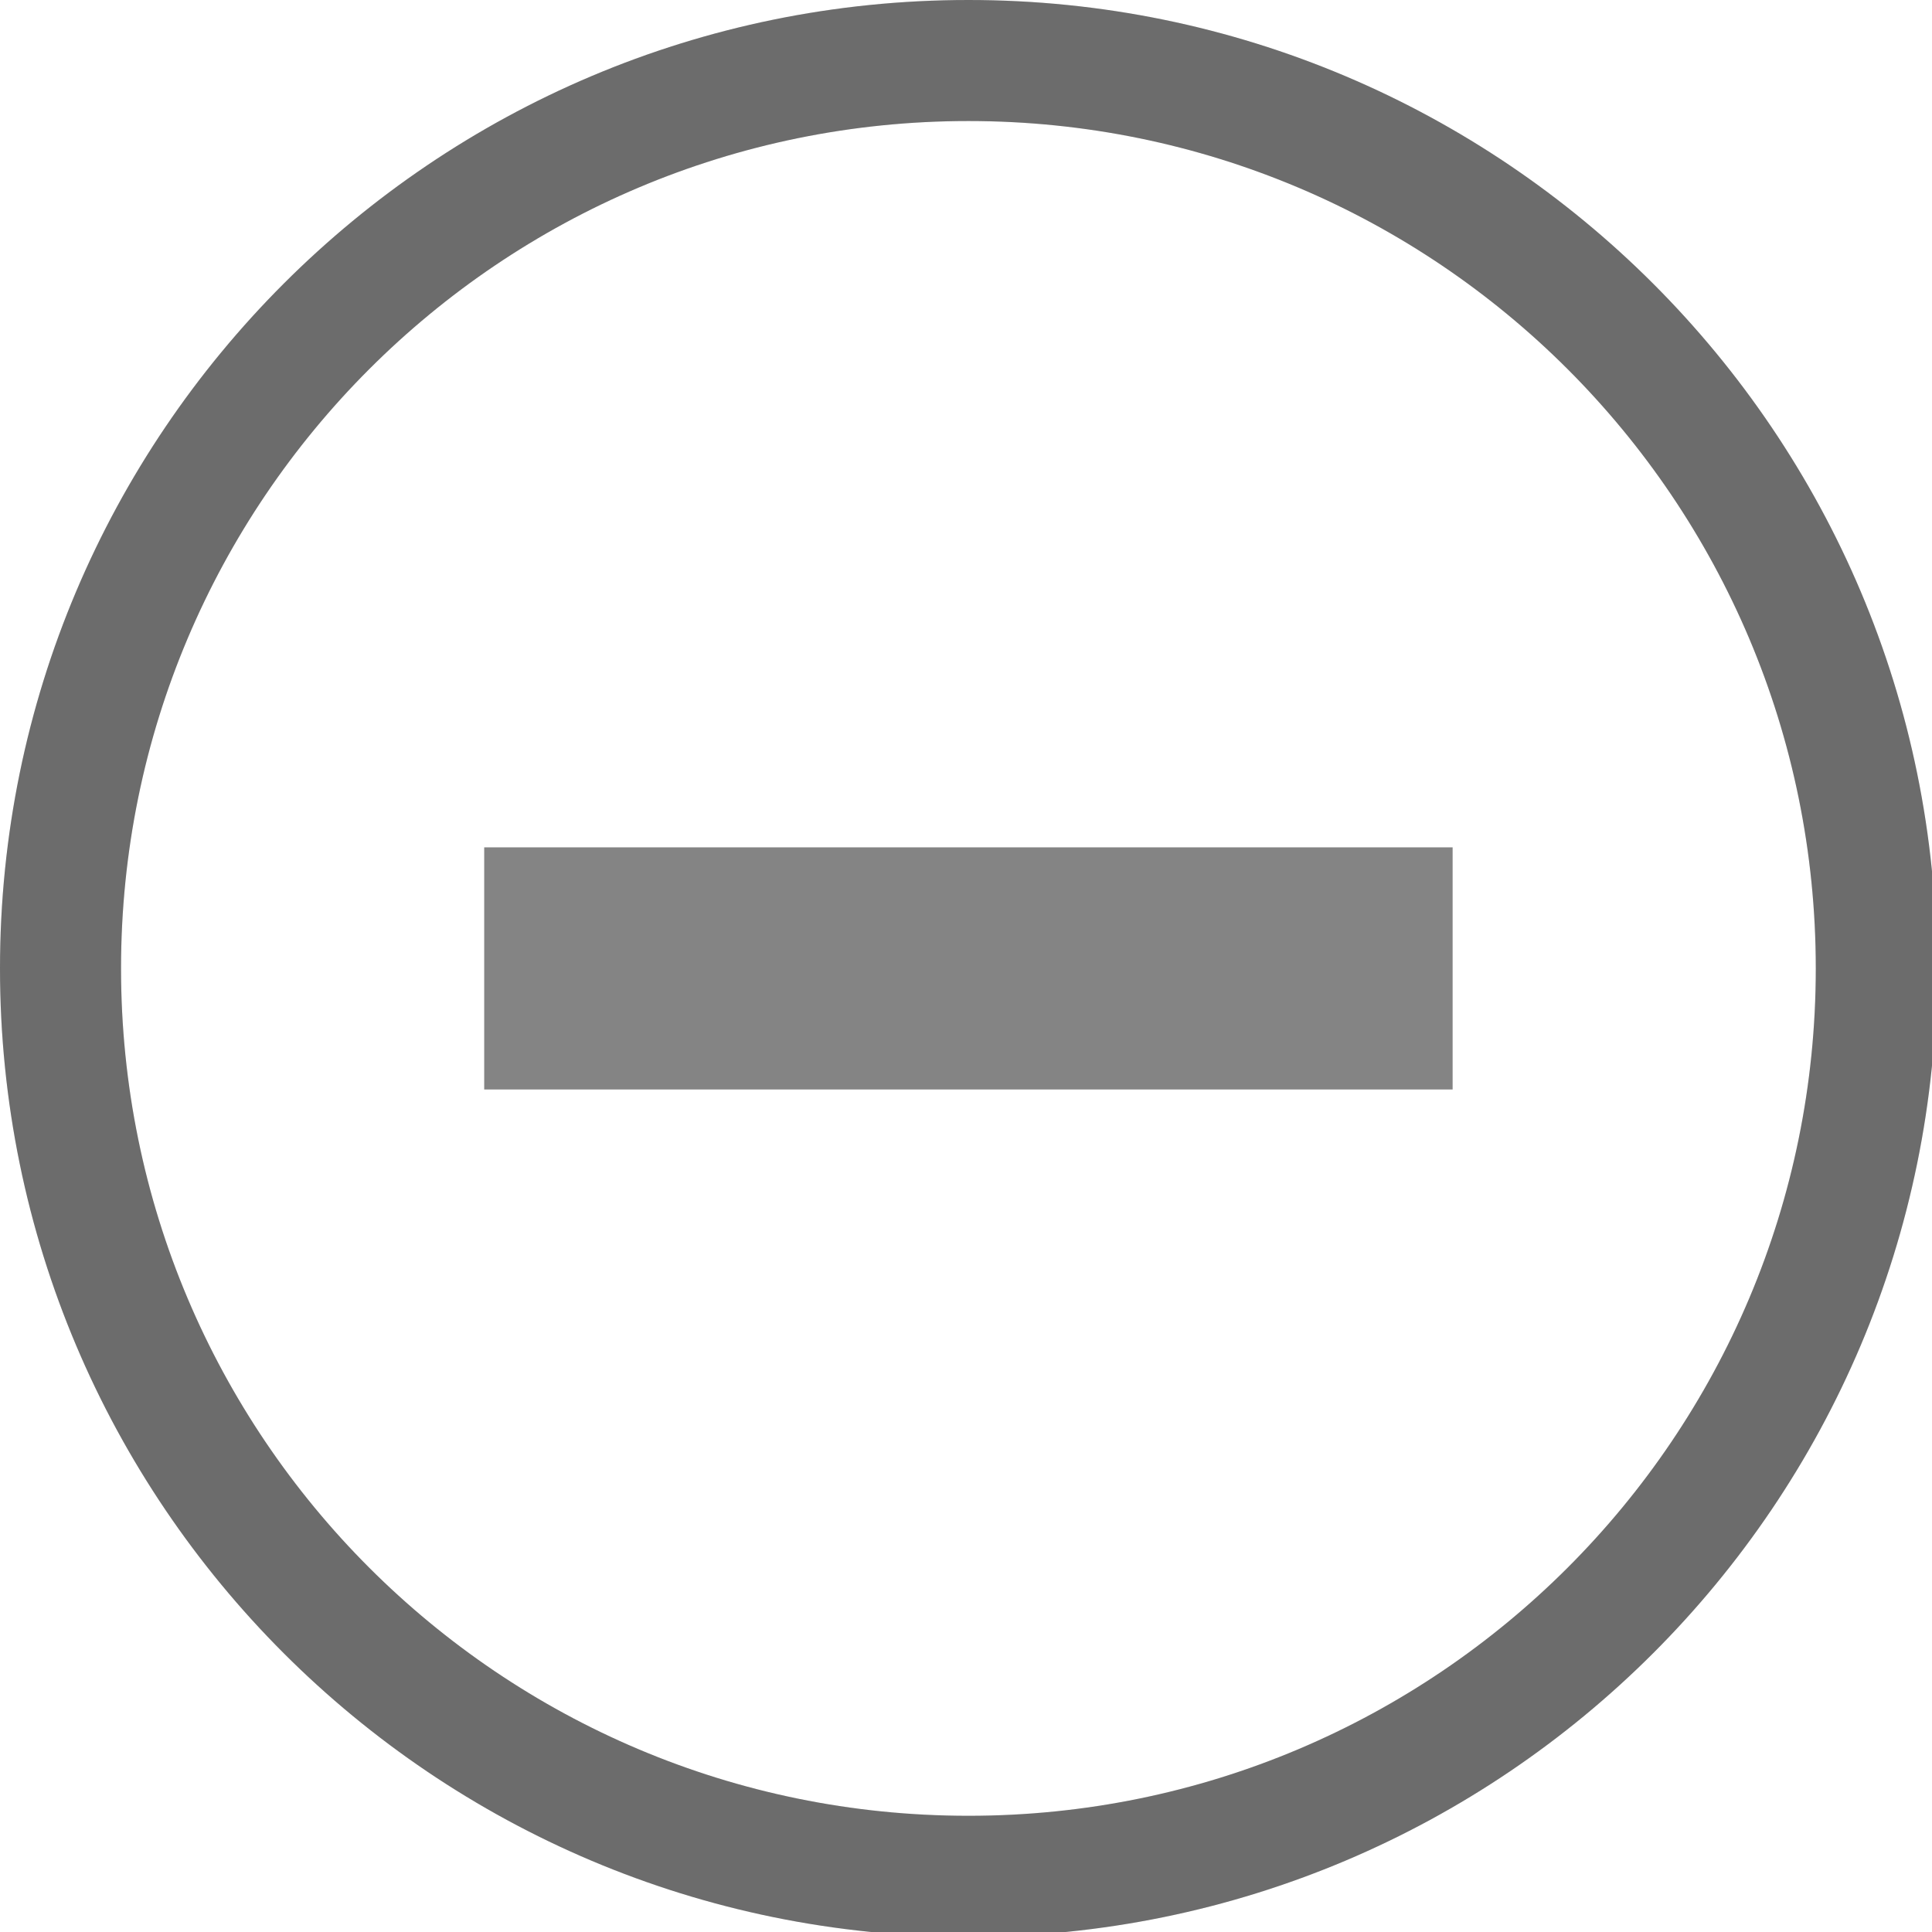
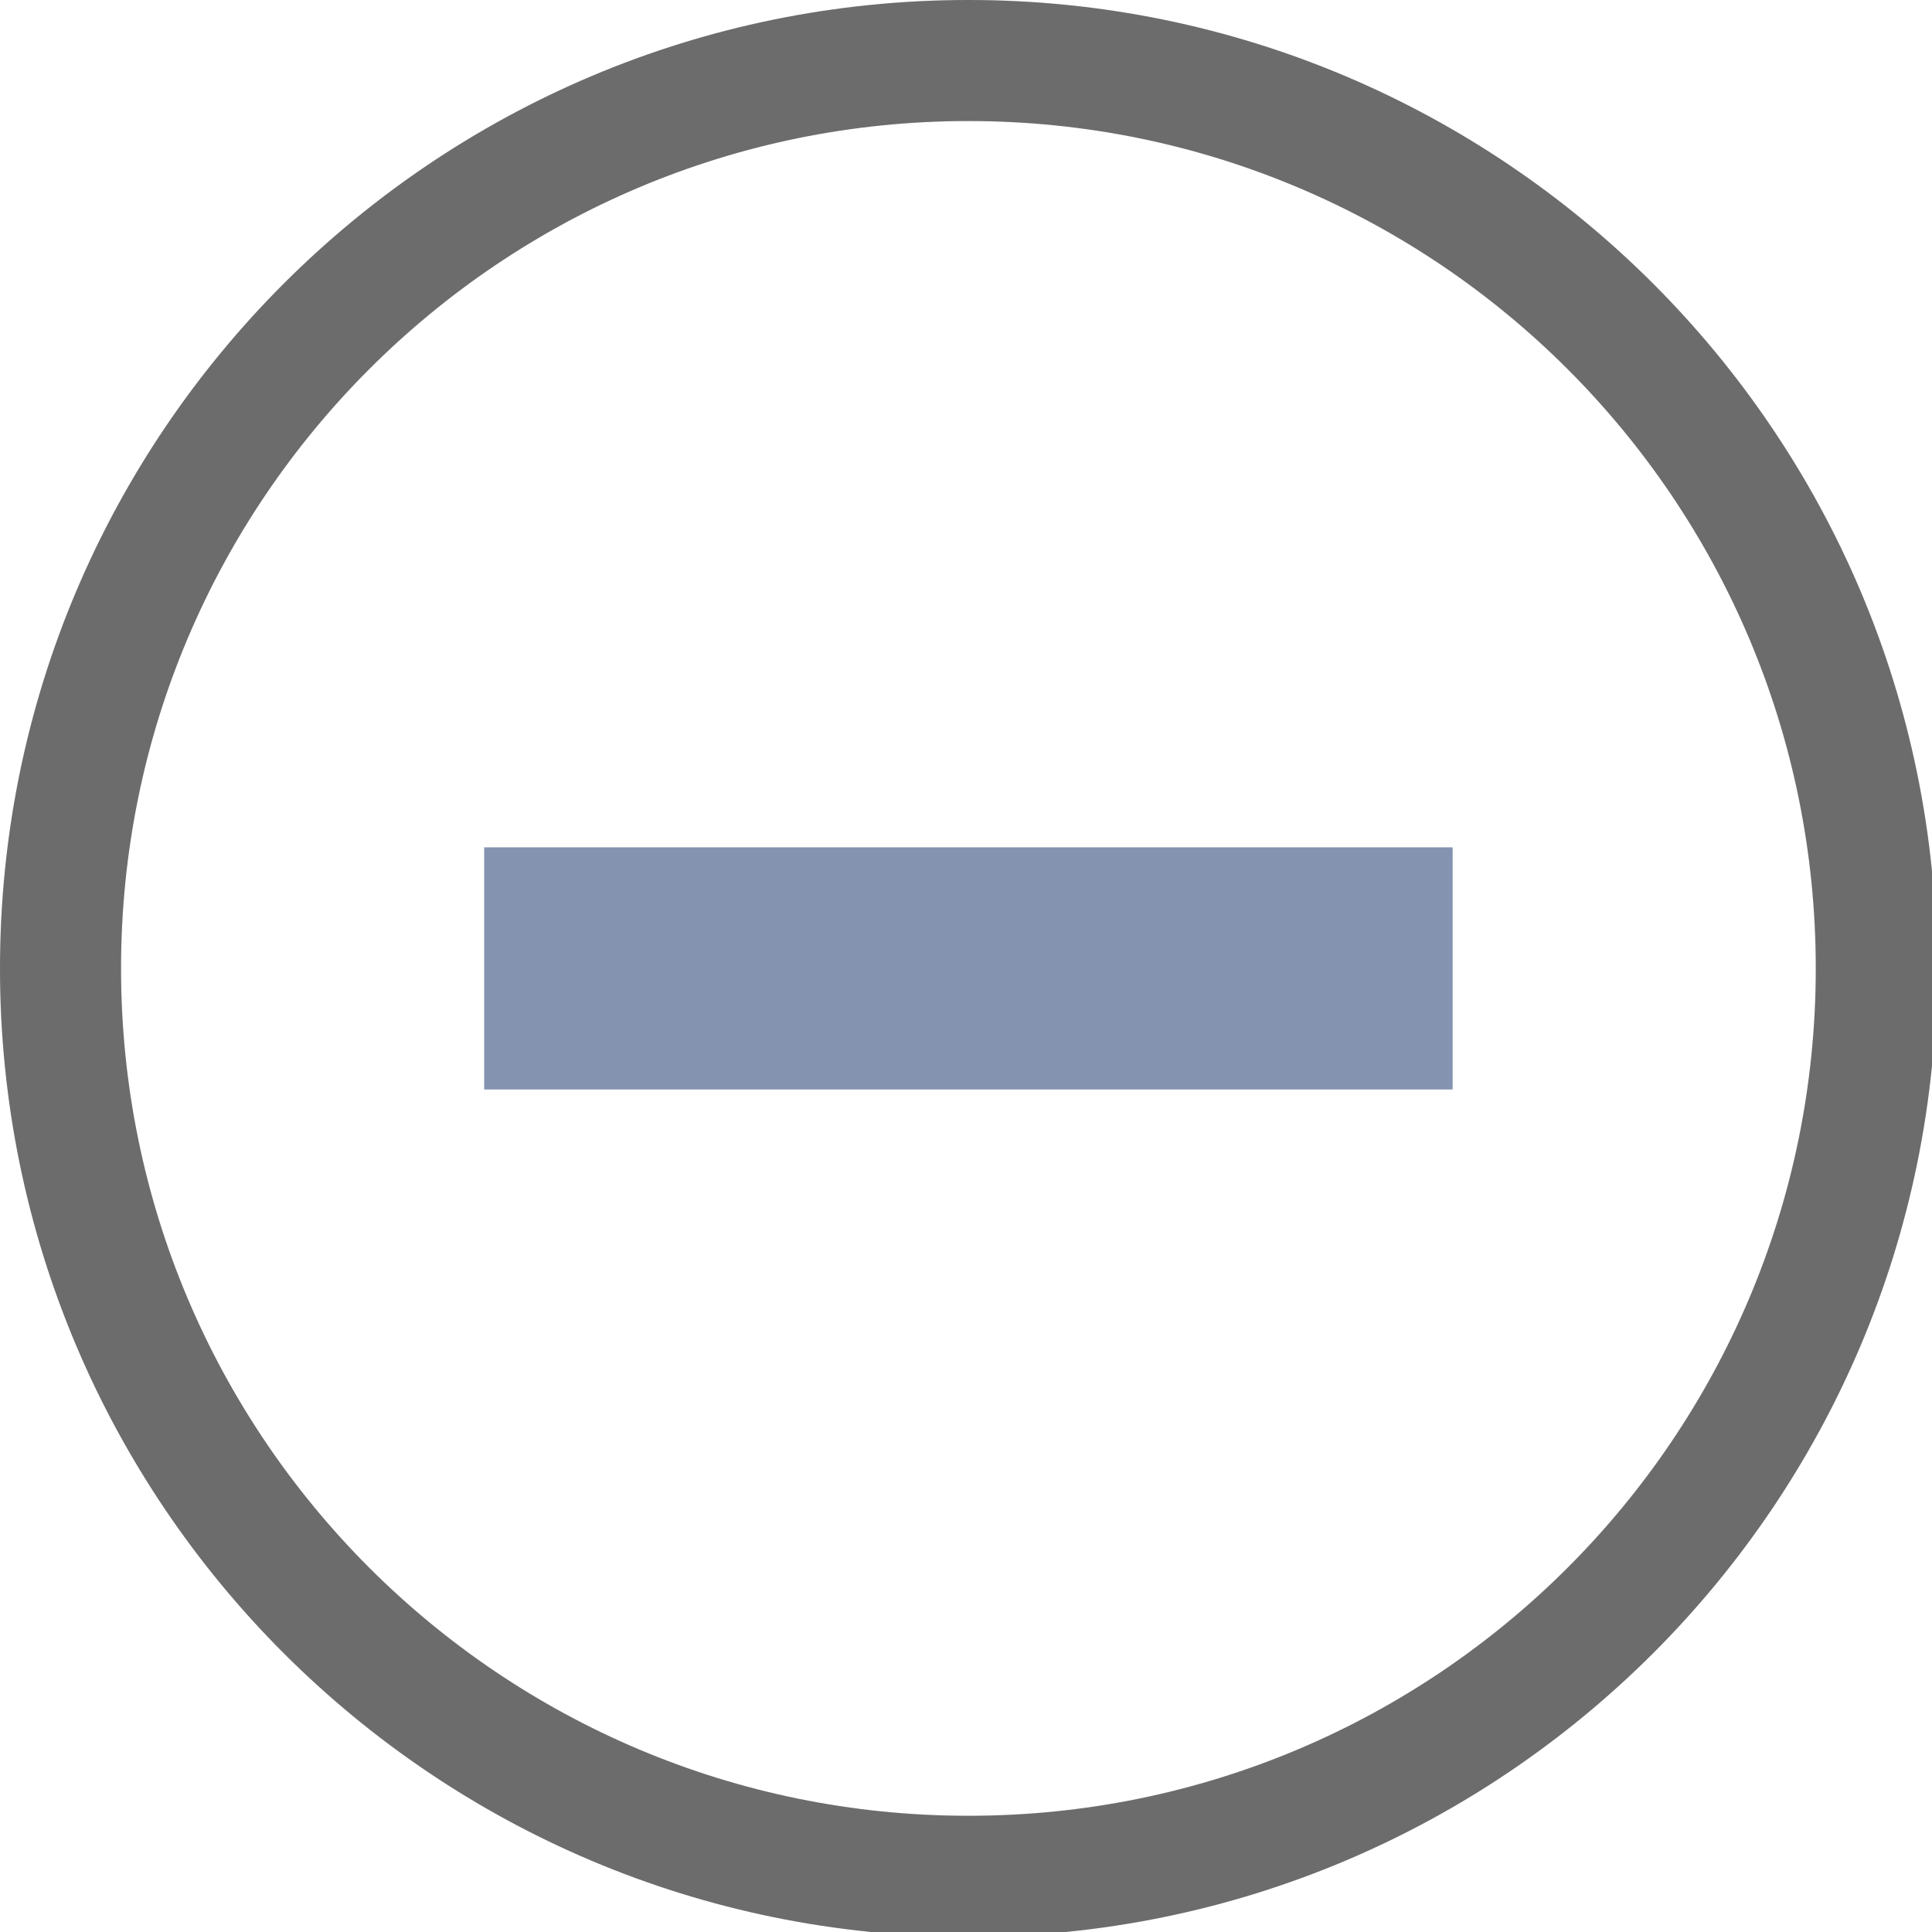
<svg xmlns="http://www.w3.org/2000/svg" width="133pt" height="133pt" viewBox="0 0 133 133" version="1.1">
  <g id="surface1">
    <path style=" stroke:none;fill-rule:nonzero;fill:#000000;fill-opacity:0.5;" d="M 66.668 0 C 29.852 0 0 29.852 0 66.668 C 0 103.484 29.852 133.332 66.668 133.332 C 103.484 133.332 133.332 103.484 133.332 66.668 C 133.332 29.852 103.484 0 66.668 0 Z M 66.668 8.332 C 98.895 8.332 125 34.441 125 66.668 C 125 98.895 98.895 125 66.668 125 C 34.441 125 8.332 98.895 8.332 66.668 C 8.332 34.441 34.441 8.332 66.668 8.332 Z M 66.668 8.332 " />
    <path style=" stroke:none;fill-rule:nonzero;fill:#000000;fill-opacity:0.15;" d="M 66.668 0 C 29.852 0 0 29.852 0 66.668 C 0 103.484 29.852 133.332 66.668 133.332 C 103.484 133.332 133.332 103.484 133.332 66.668 C 133.332 29.852 103.484 0 66.668 0 Z M 66.668 8.332 C 98.895 8.332 125 34.441 125 66.668 C 125 98.895 98.895 125 66.668 125 C 34.441 125 8.332 98.895 8.332 66.668 C 8.332 34.441 34.441 8.332 66.668 8.332 Z M 66.668 8.332 " />
-     <path style=" stroke:none;fill-rule:nonzero;fill:#848484;fill-opacity:1;" d="M 33.332 58.332 L 100 58.332 L 100 75 L 33.332 75 Z M 33.332 58.332 " />
+     <path style=" stroke:none;fill-rule:nonzero;fill:#8393B0;fill-opacity:1;" d="M 33.332 58.332 L 100 58.332 L 100 75 L 33.332 75 Z M 33.332 58.332 " />
  </g>
</svg>
